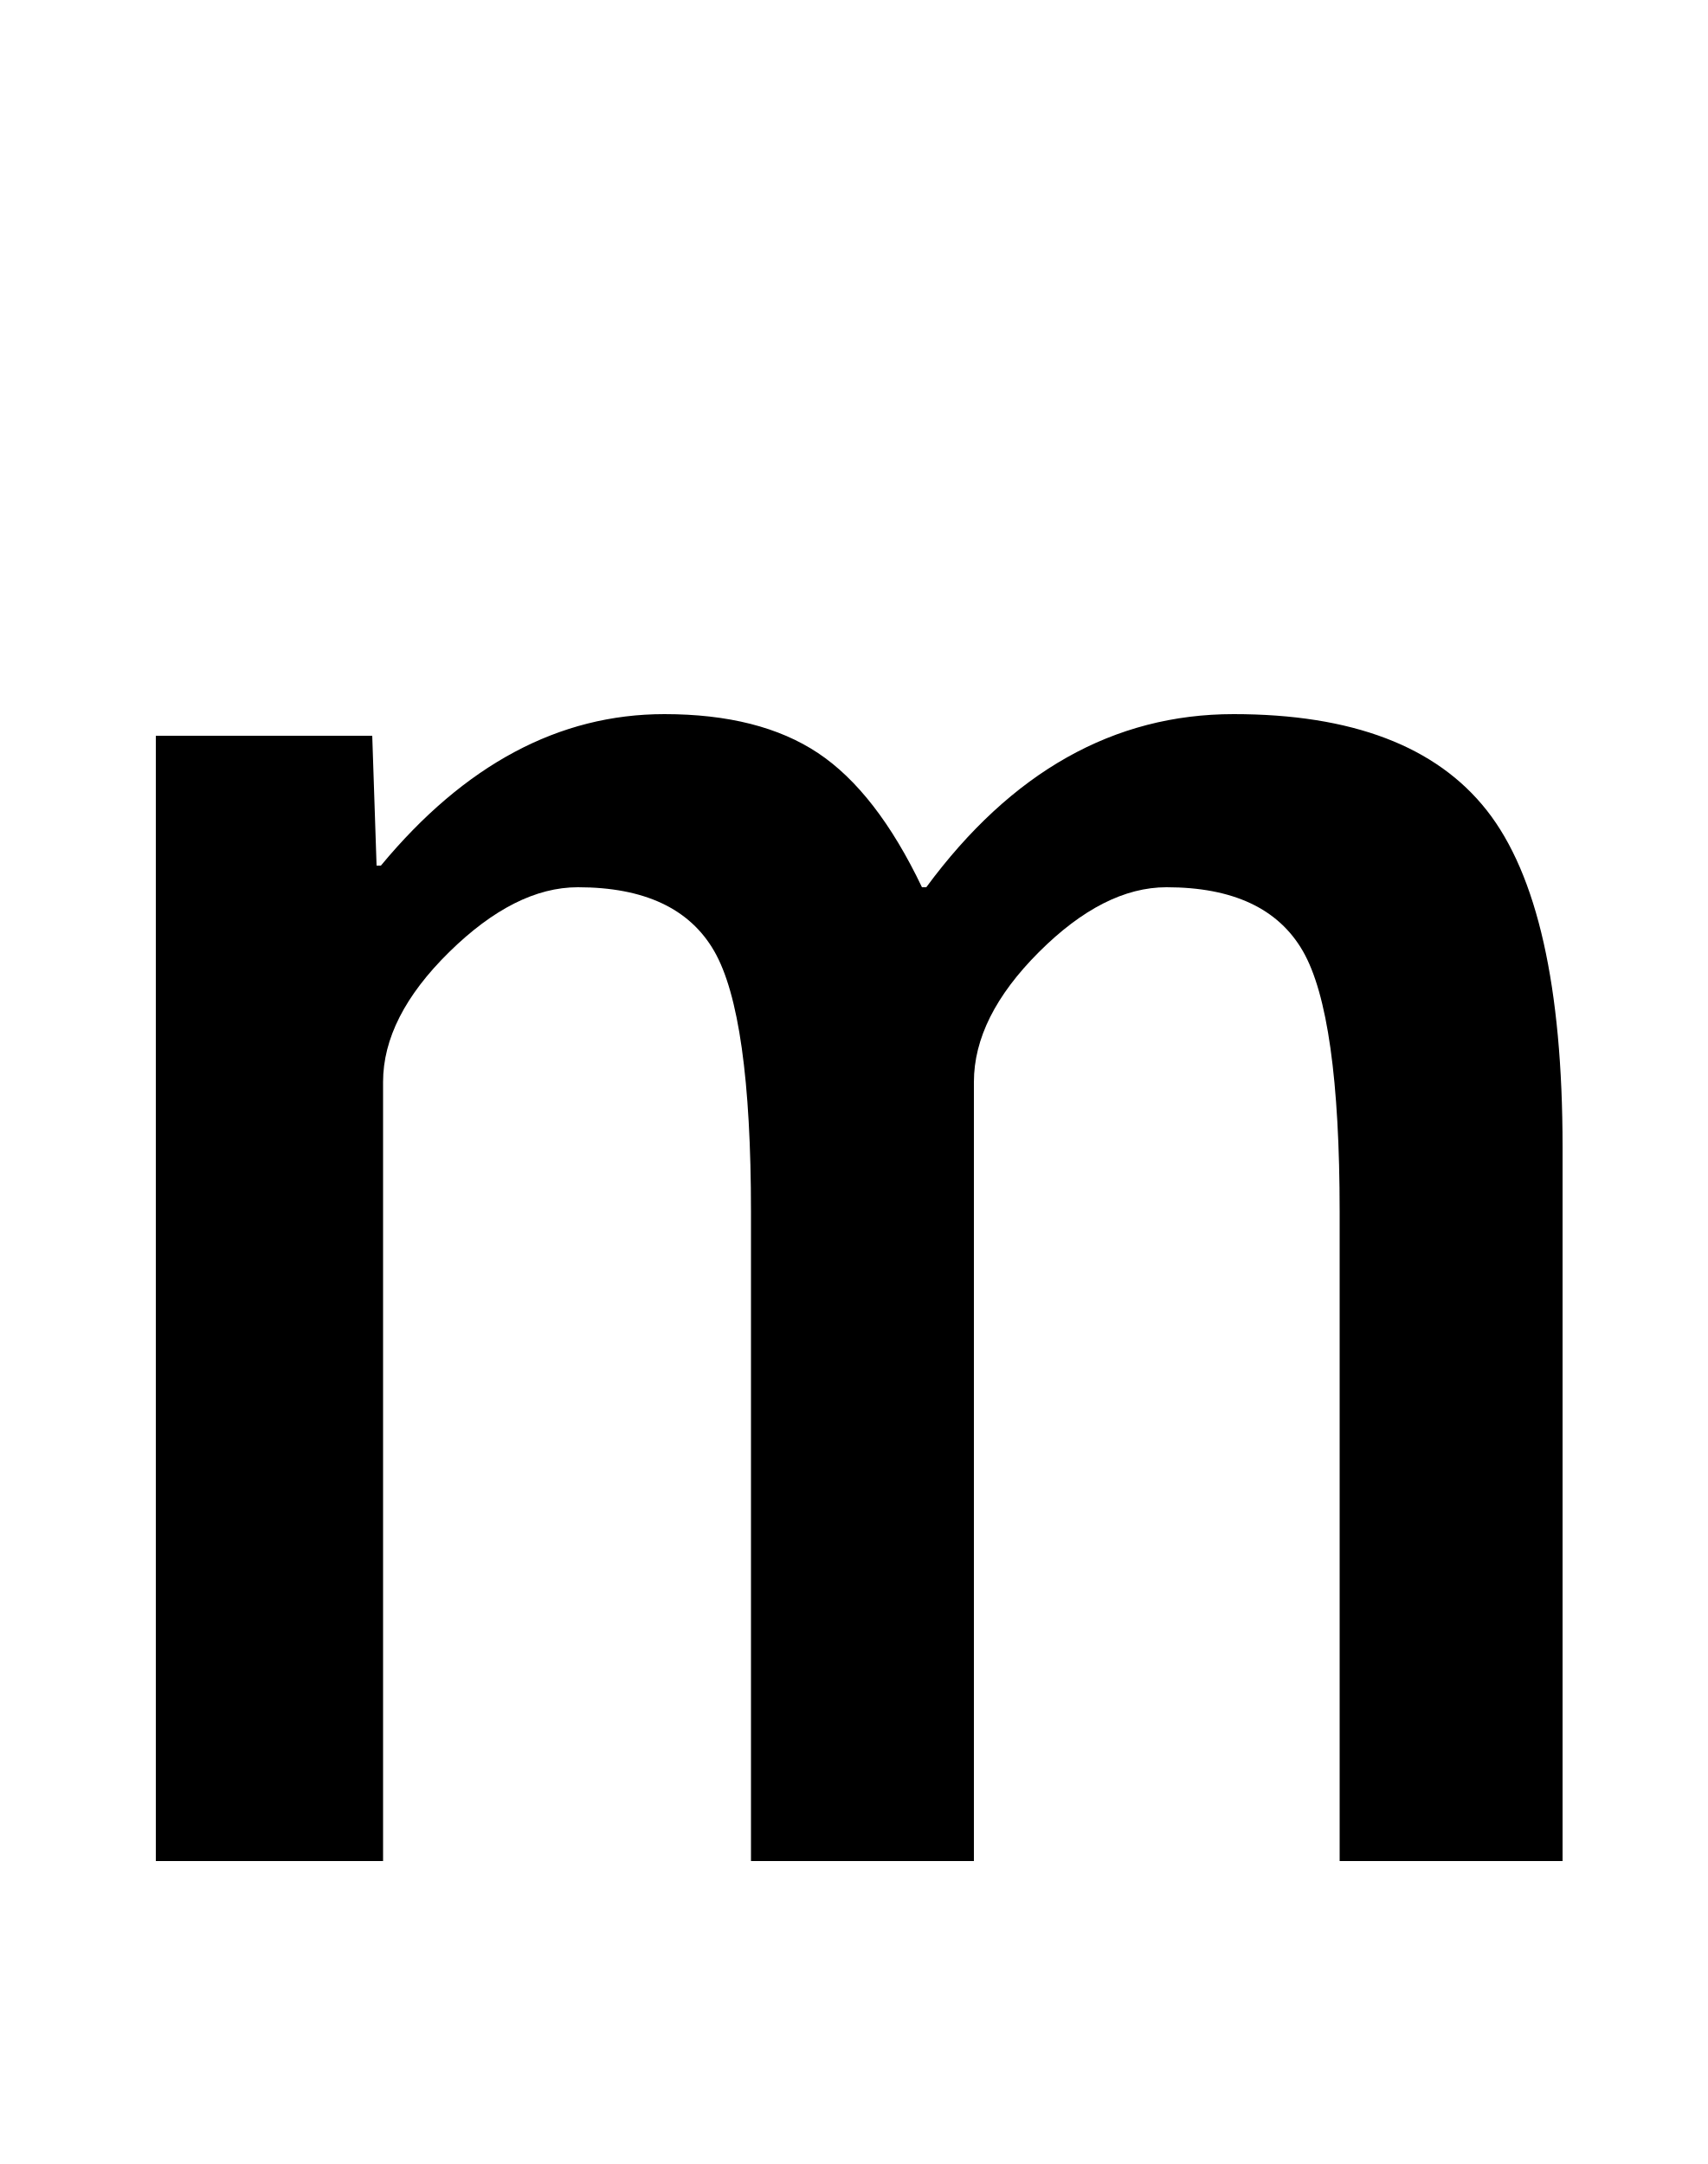
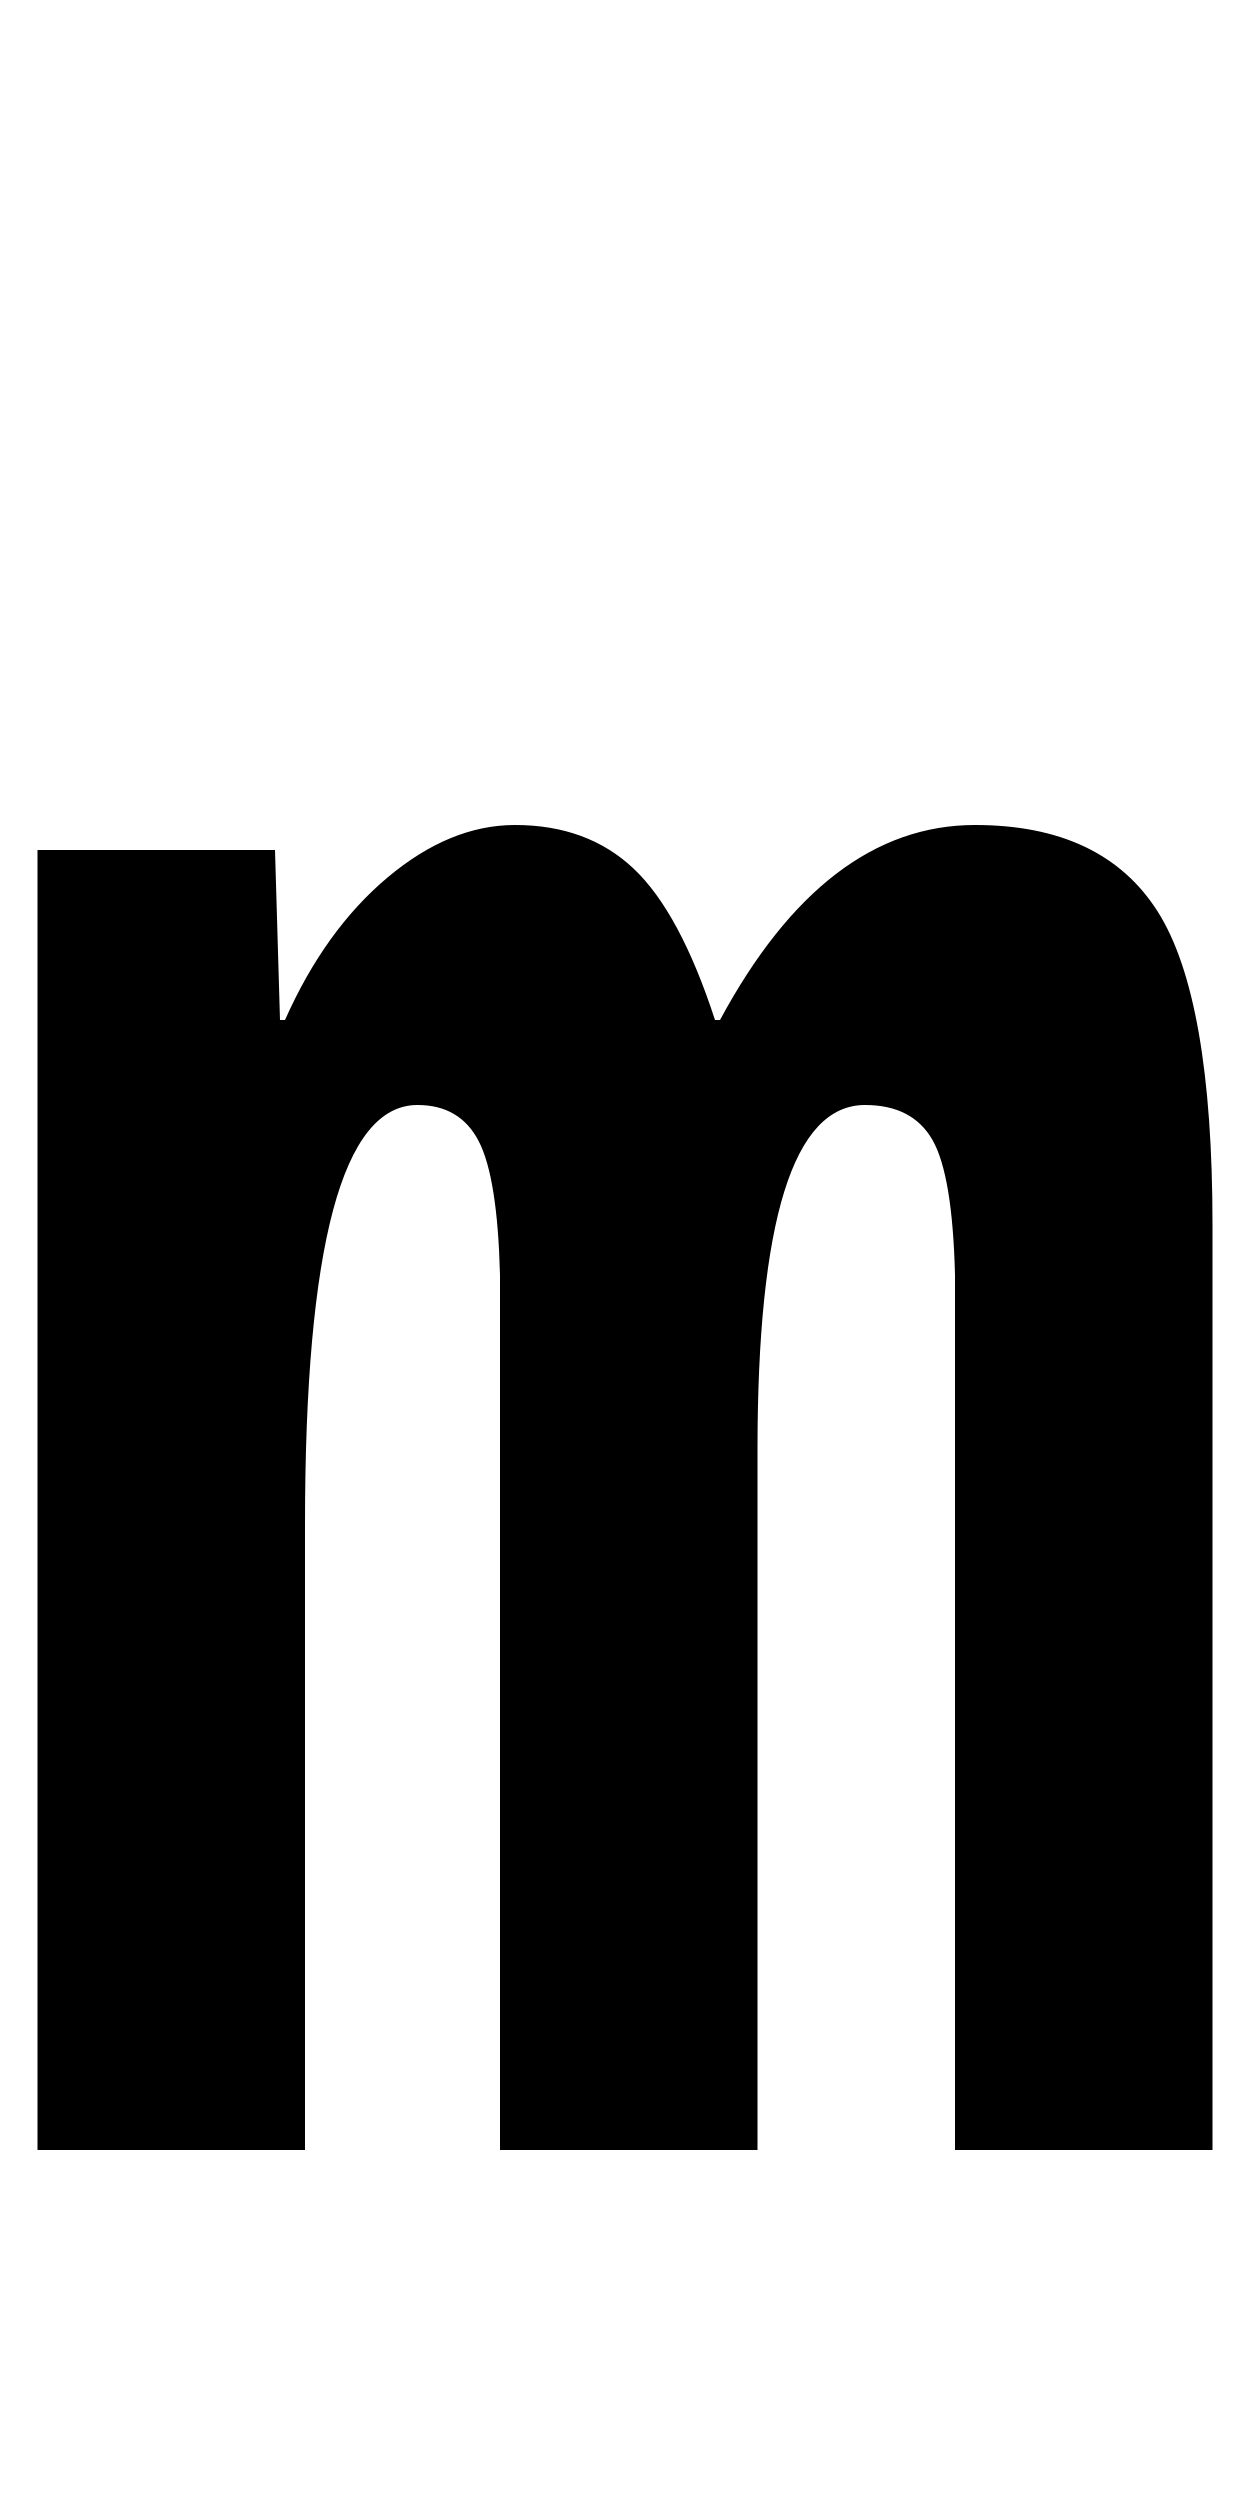
- <svg xmlns="http://www.w3.org/2000/svg" viewBox="0 -860 789 1000">
-   <path d="M450 360V0H347V300Q347 391 330.0 420.5Q313 450 267 450Q238 450 207.5 420.0Q177 390 177 360V0H72V520H172L174 460H176Q234 530 307 530Q351 530 378.0 512.0Q405 494 426 450H428Q487 530 570 530Q652 530 687.0 485.5Q722 441 722 330V0H619V300Q619 391 602.0 420.5Q585 450 539 450Q510 450 480.0 420.0Q450 390 450 360Z" transform="scale(1, -1)" />
+ <svg xmlns="http://www.w3.org/2000/svg" viewBox="0 -860 500 1000">
+   <path d="M15 0V520H110L112 452H114Q130 488 155.0 509.0Q180 530 206 530Q235 530 253.5 512.5Q272 495 286 452H288Q330 530 390 530Q441 530 463.0 495.5Q485 461 485 370V0H382V350Q381 390 373.0 404.0Q365 418 346 418Q303 418 303 280V0H200V350Q199 389 191.5 403.5Q184 418 167 418Q122 418 122 250V0H15Z" transform="scale(1, -1)" />
</svg>
